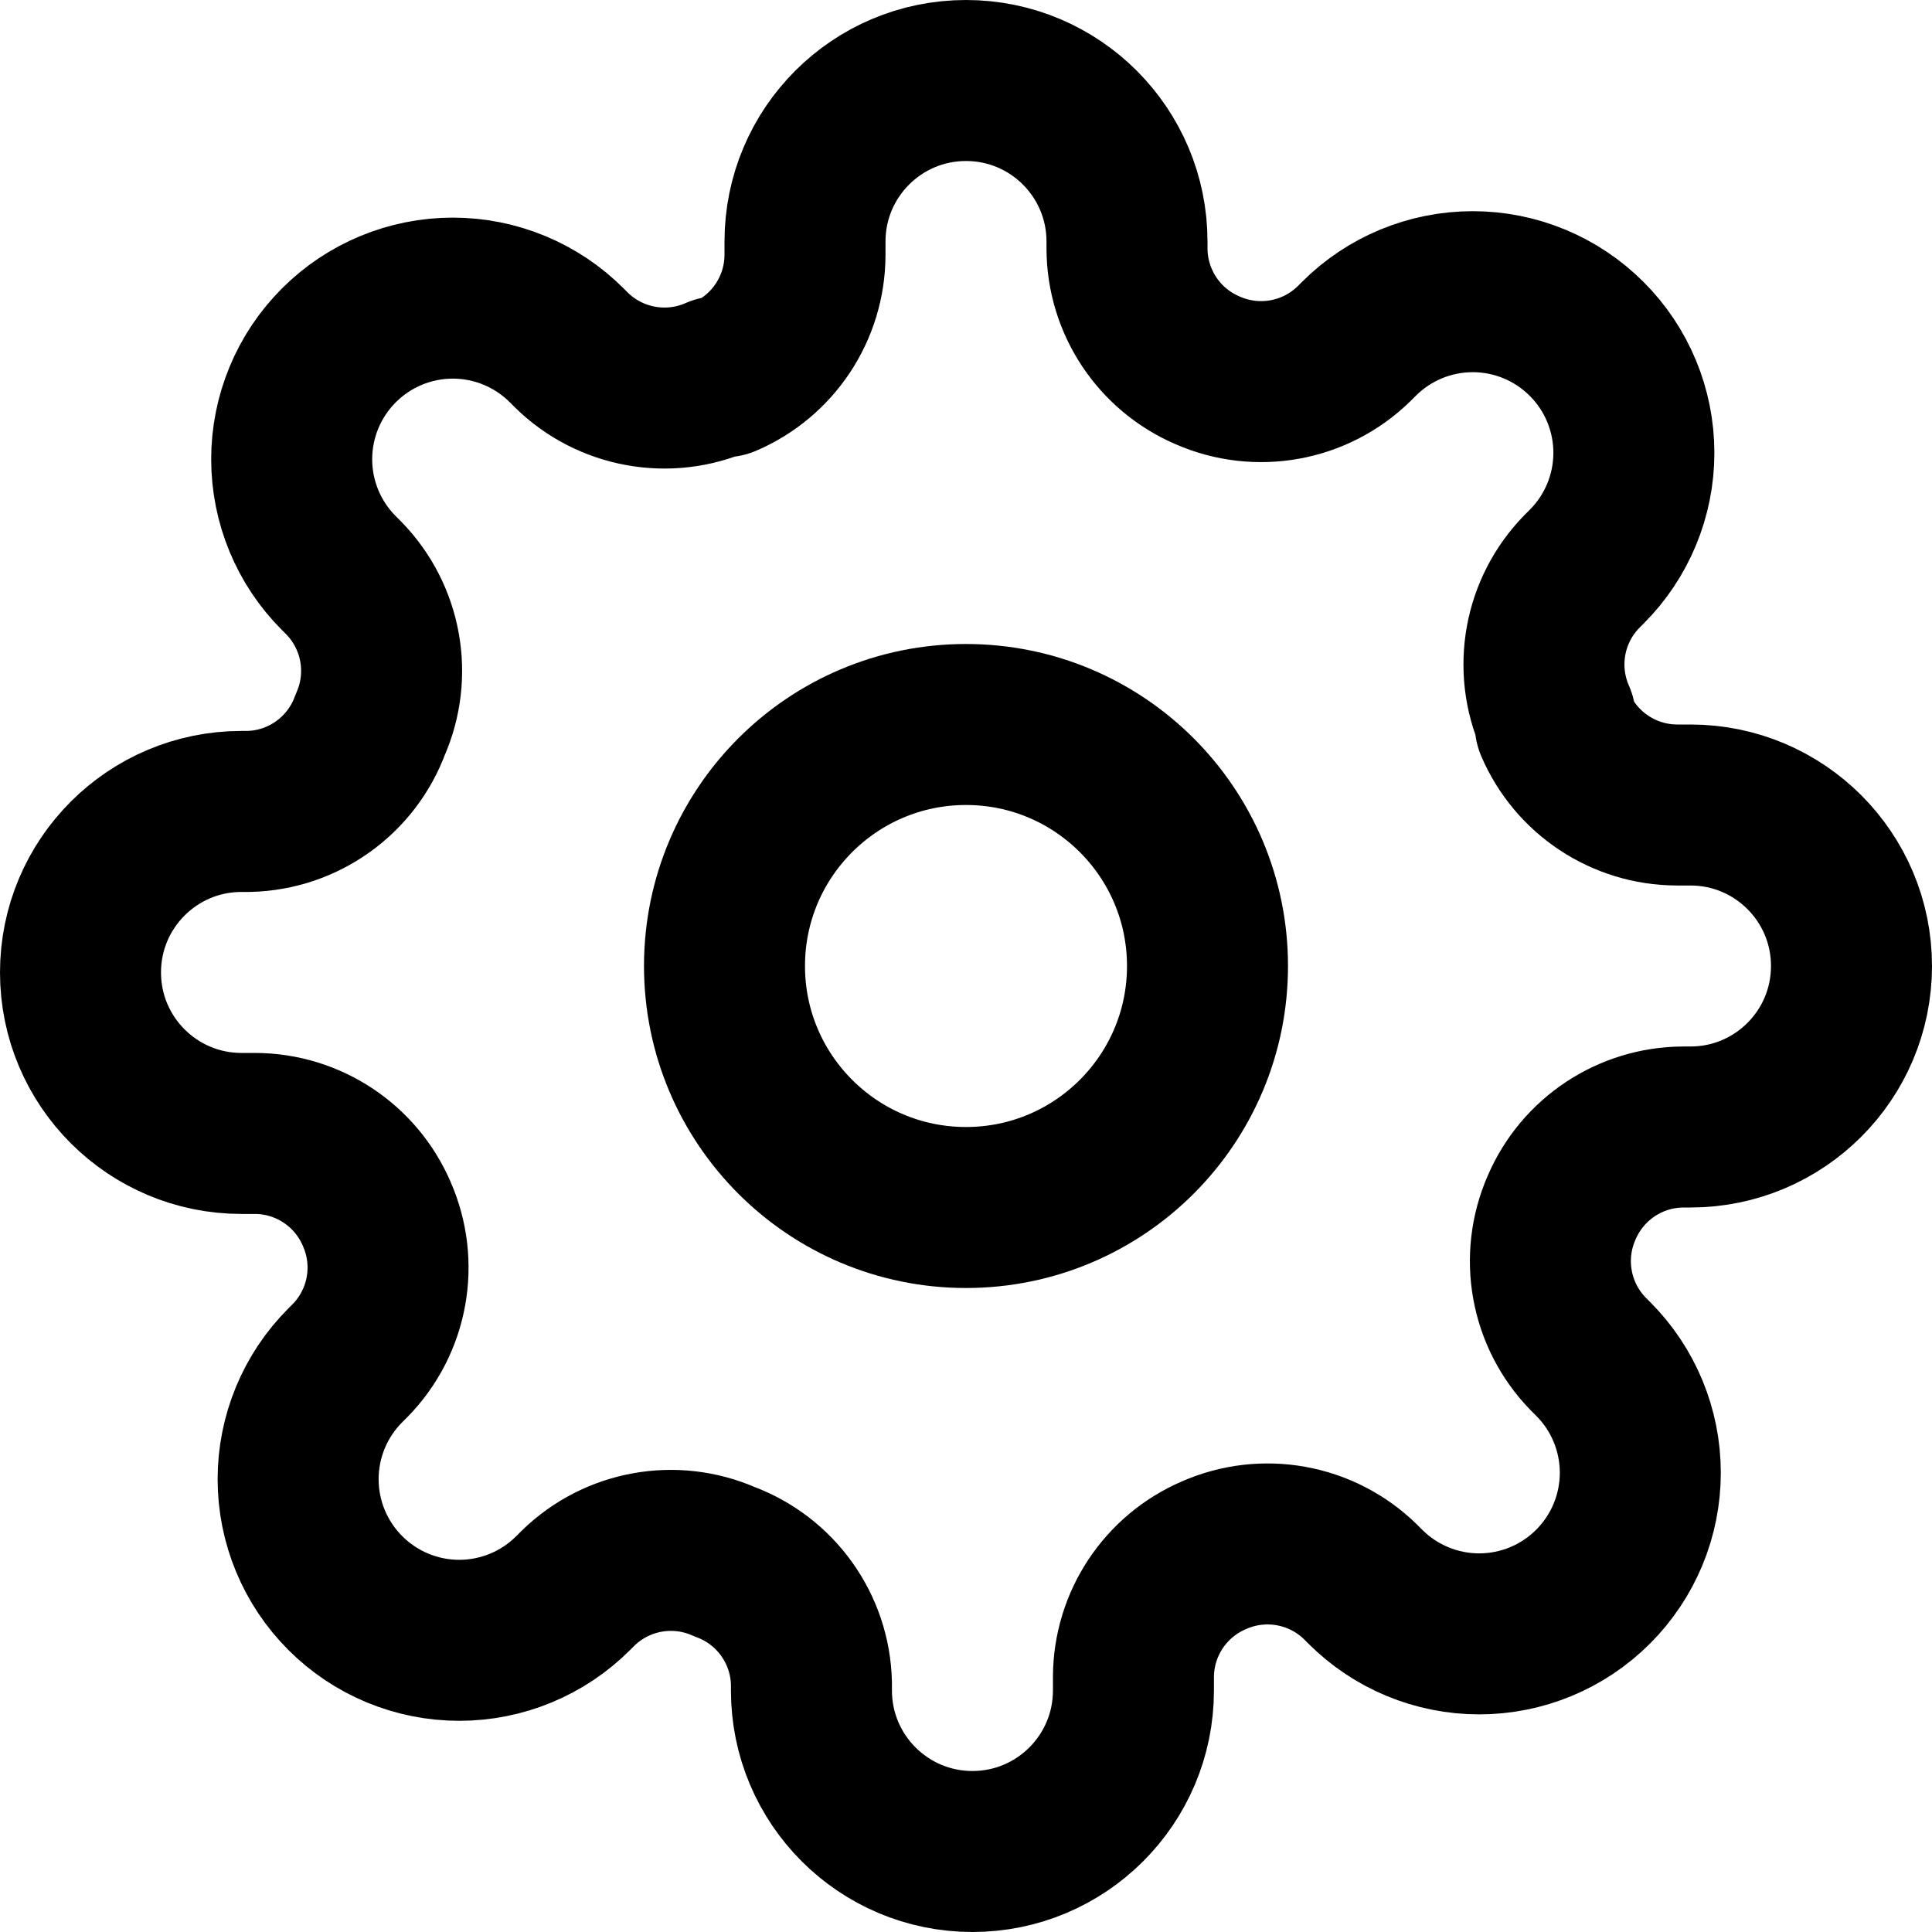
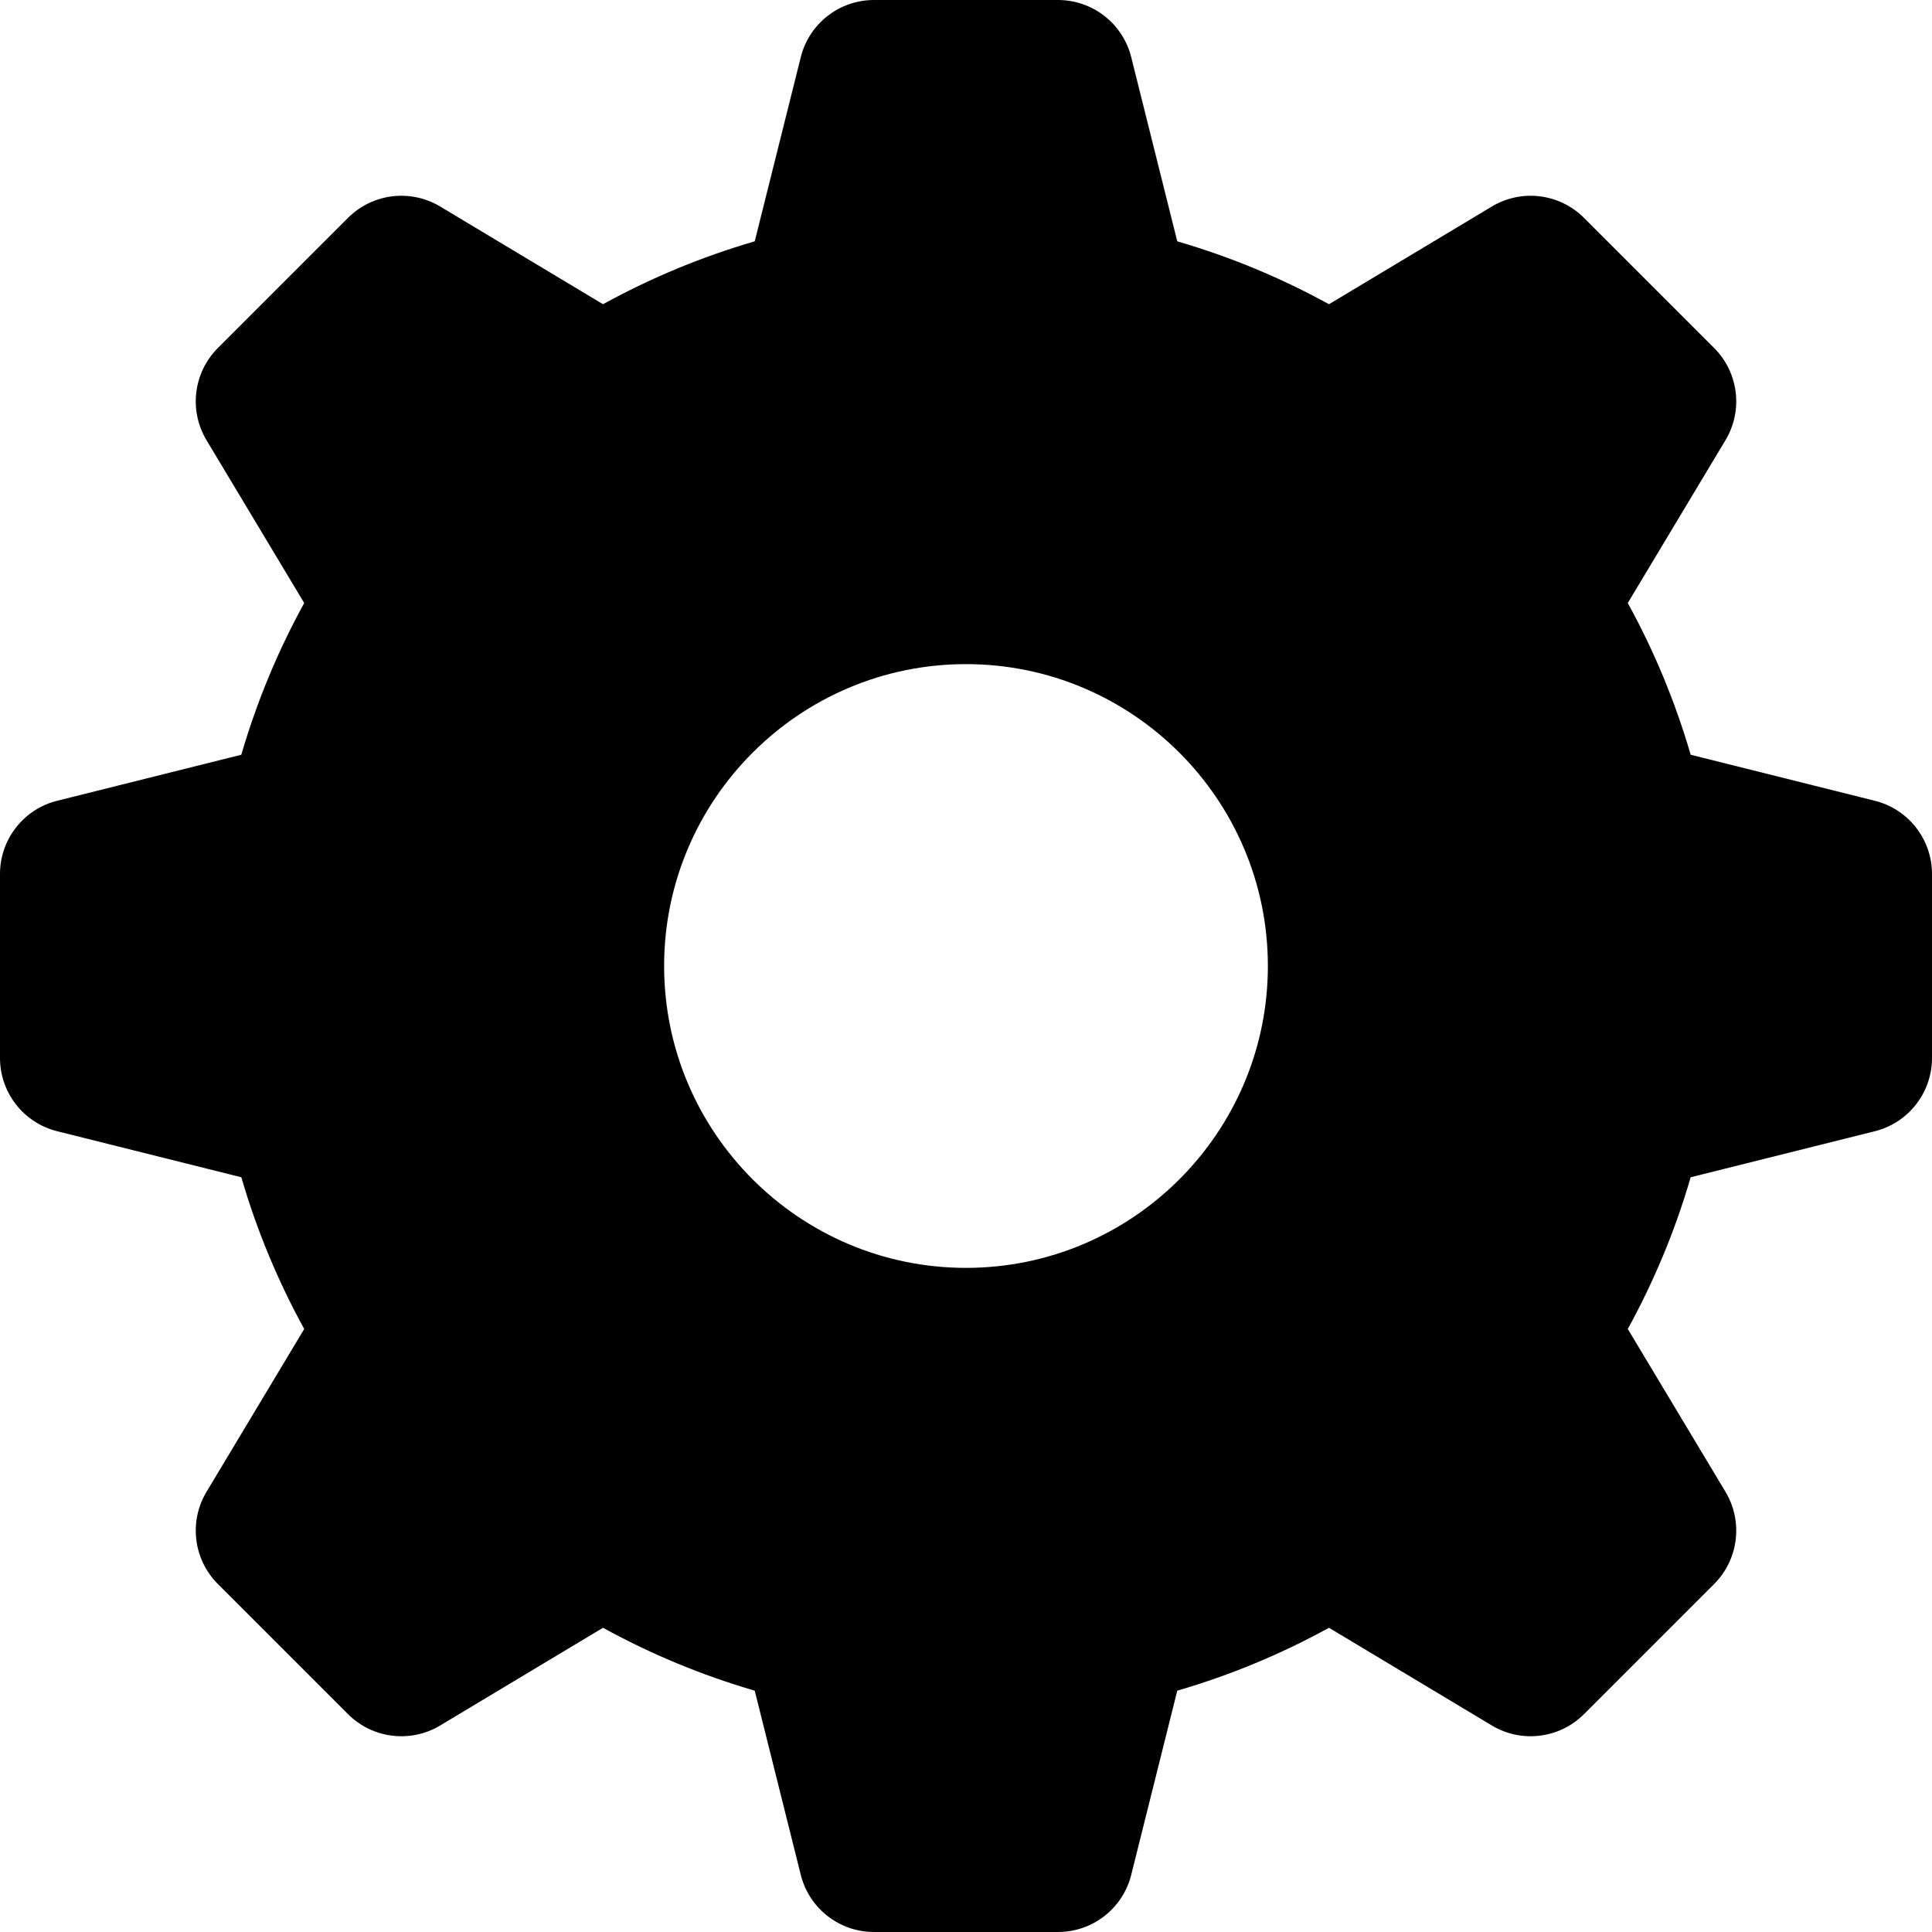
- <svg xmlns="http://www.w3.org/2000/svg" viewBox="0 0 24 24" fill="none" stroke="currentColor" stroke-width="2" stroke-linecap="round" stroke-linejoin="round">
-   <circle cx="12" cy="12" r="3" />
-   <path d="M19.4 15a1.65 1.65 0 0 0 .33 1.82l.06.06a2 2 0 0 1 0 2.83 2 2 0 0 1-2.83 0l-.06-.06a1.65 1.65 0 0 0-1.82-.33 1.65 1.65 0 0 0-1 1.51V21a2 2 0 0 1-2 2 2 2 0 0 1-2-2v-.09A1.65 1.65 0 0 0 9 19.4a1.65 1.65 0 0 0-1.82.33l-.06.06a2 2 0 0 1-2.83 0 2 2 0 0 1 0-2.83l.06-.06a1.65 1.65 0 0 0 .33-1.82 1.65 1.65 0 0 0-1.51-1H3a2 2 0 0 1-2-2 2 2 0 0 1 2-2h.09A1.65 1.65 0 0 0 4.6 9a1.65 1.65 0 0 0-.33-1.82l-.06-.06a2 2 0 0 1 0-2.83 2 2 0 0 1 2.83 0l.06.06a1.65 1.65 0 0 0 1.82.33H9a1.65 1.65 0 0 0 1-1.51V3a2 2 0 0 1 2-2 2 2 0 0 1 2 2v.09a1.65 1.65 0 0 0 1 1.51 1.65 1.65 0 0 0 1.82-.33l.06-.06a2 2 0 0 1 2.83 0 2 2 0 0 1 0 2.83l-.06.06a1.65 1.65 0 0 0-.33 1.82V9a1.65 1.65 0 0 0 1.51 1H21a2 2 0 0 1 2 2 2 2 0 0 1-2 2h-.09a1.65 1.65 0 0 0-1.51 1z" />
+ <svg xmlns="http://www.w3.org/2000/svg" width="16" height="16" viewBox="0 0 512 512" fill="currentColor">
+   <path d="M496.851,212.213l-48.806-12.201c-4.106-14.108-9.722-27.572-16.666-40.205l25.89-43.151c4.722-7.869,3.482-17.943-3.008-24.432l-34.485-34.485c-6.489-6.49-16.563-7.729-24.432-3.008l-43.151,25.89c-12.633-6.944-26.097-12.56-40.205-16.666l-12.201-48.805C297.561,6.246,289.562,0,280.384,0h-48.769c-9.177,0-17.177,6.246-19.403,15.149l-12.201,48.805c-14.108,4.106-27.572,9.722-40.205,16.666l-43.151-25.89c-7.87-4.722-17.943-3.482-24.432,3.008L57.738,92.223c-6.489,6.489-7.729,16.562-3.008,24.432l25.89,43.151c-6.944,12.633-12.56,26.097-16.666,40.205l-48.806,12.201C6.246,214.438,0,222.438,0,231.615v48.769c0,9.177,6.246,17.177,15.149,19.403l48.806,12.201c4.106,14.108,9.722,27.572,16.666,40.205l-25.89,43.151c-4.722,7.869-3.482,17.943,3.008,24.432l34.485,34.485c6.489,6.49,16.563,7.729,24.432,3.008l43.151-25.89c12.633,6.944,26.097,12.56,40.205,16.666l12.201,48.805c2.226,8.903,10.225,15.149,19.403,15.149h48.769c9.177,0,17.177-6.246,19.403-15.149l12.201-48.805c14.108-4.106,27.572-9.722,40.205-16.666l43.151,25.89c7.87,4.722,17.943,3.482,24.432-3.008l34.485-34.485c6.489-6.489,7.729-16.562,3.008-24.432l-25.89-43.151c6.944-12.633,12.56-26.097,16.666-40.205l48.806-12.201c8.903-2.226,15.149-10.226,15.149-19.403v-48.769C512,222.438,505.754,214.438,496.851,212.213z M256,336c-44.112,0-80-35.888-80-80s35.888-80,80-80s80,35.888,80,80S300.112,336,256,336z" />
</svg>
